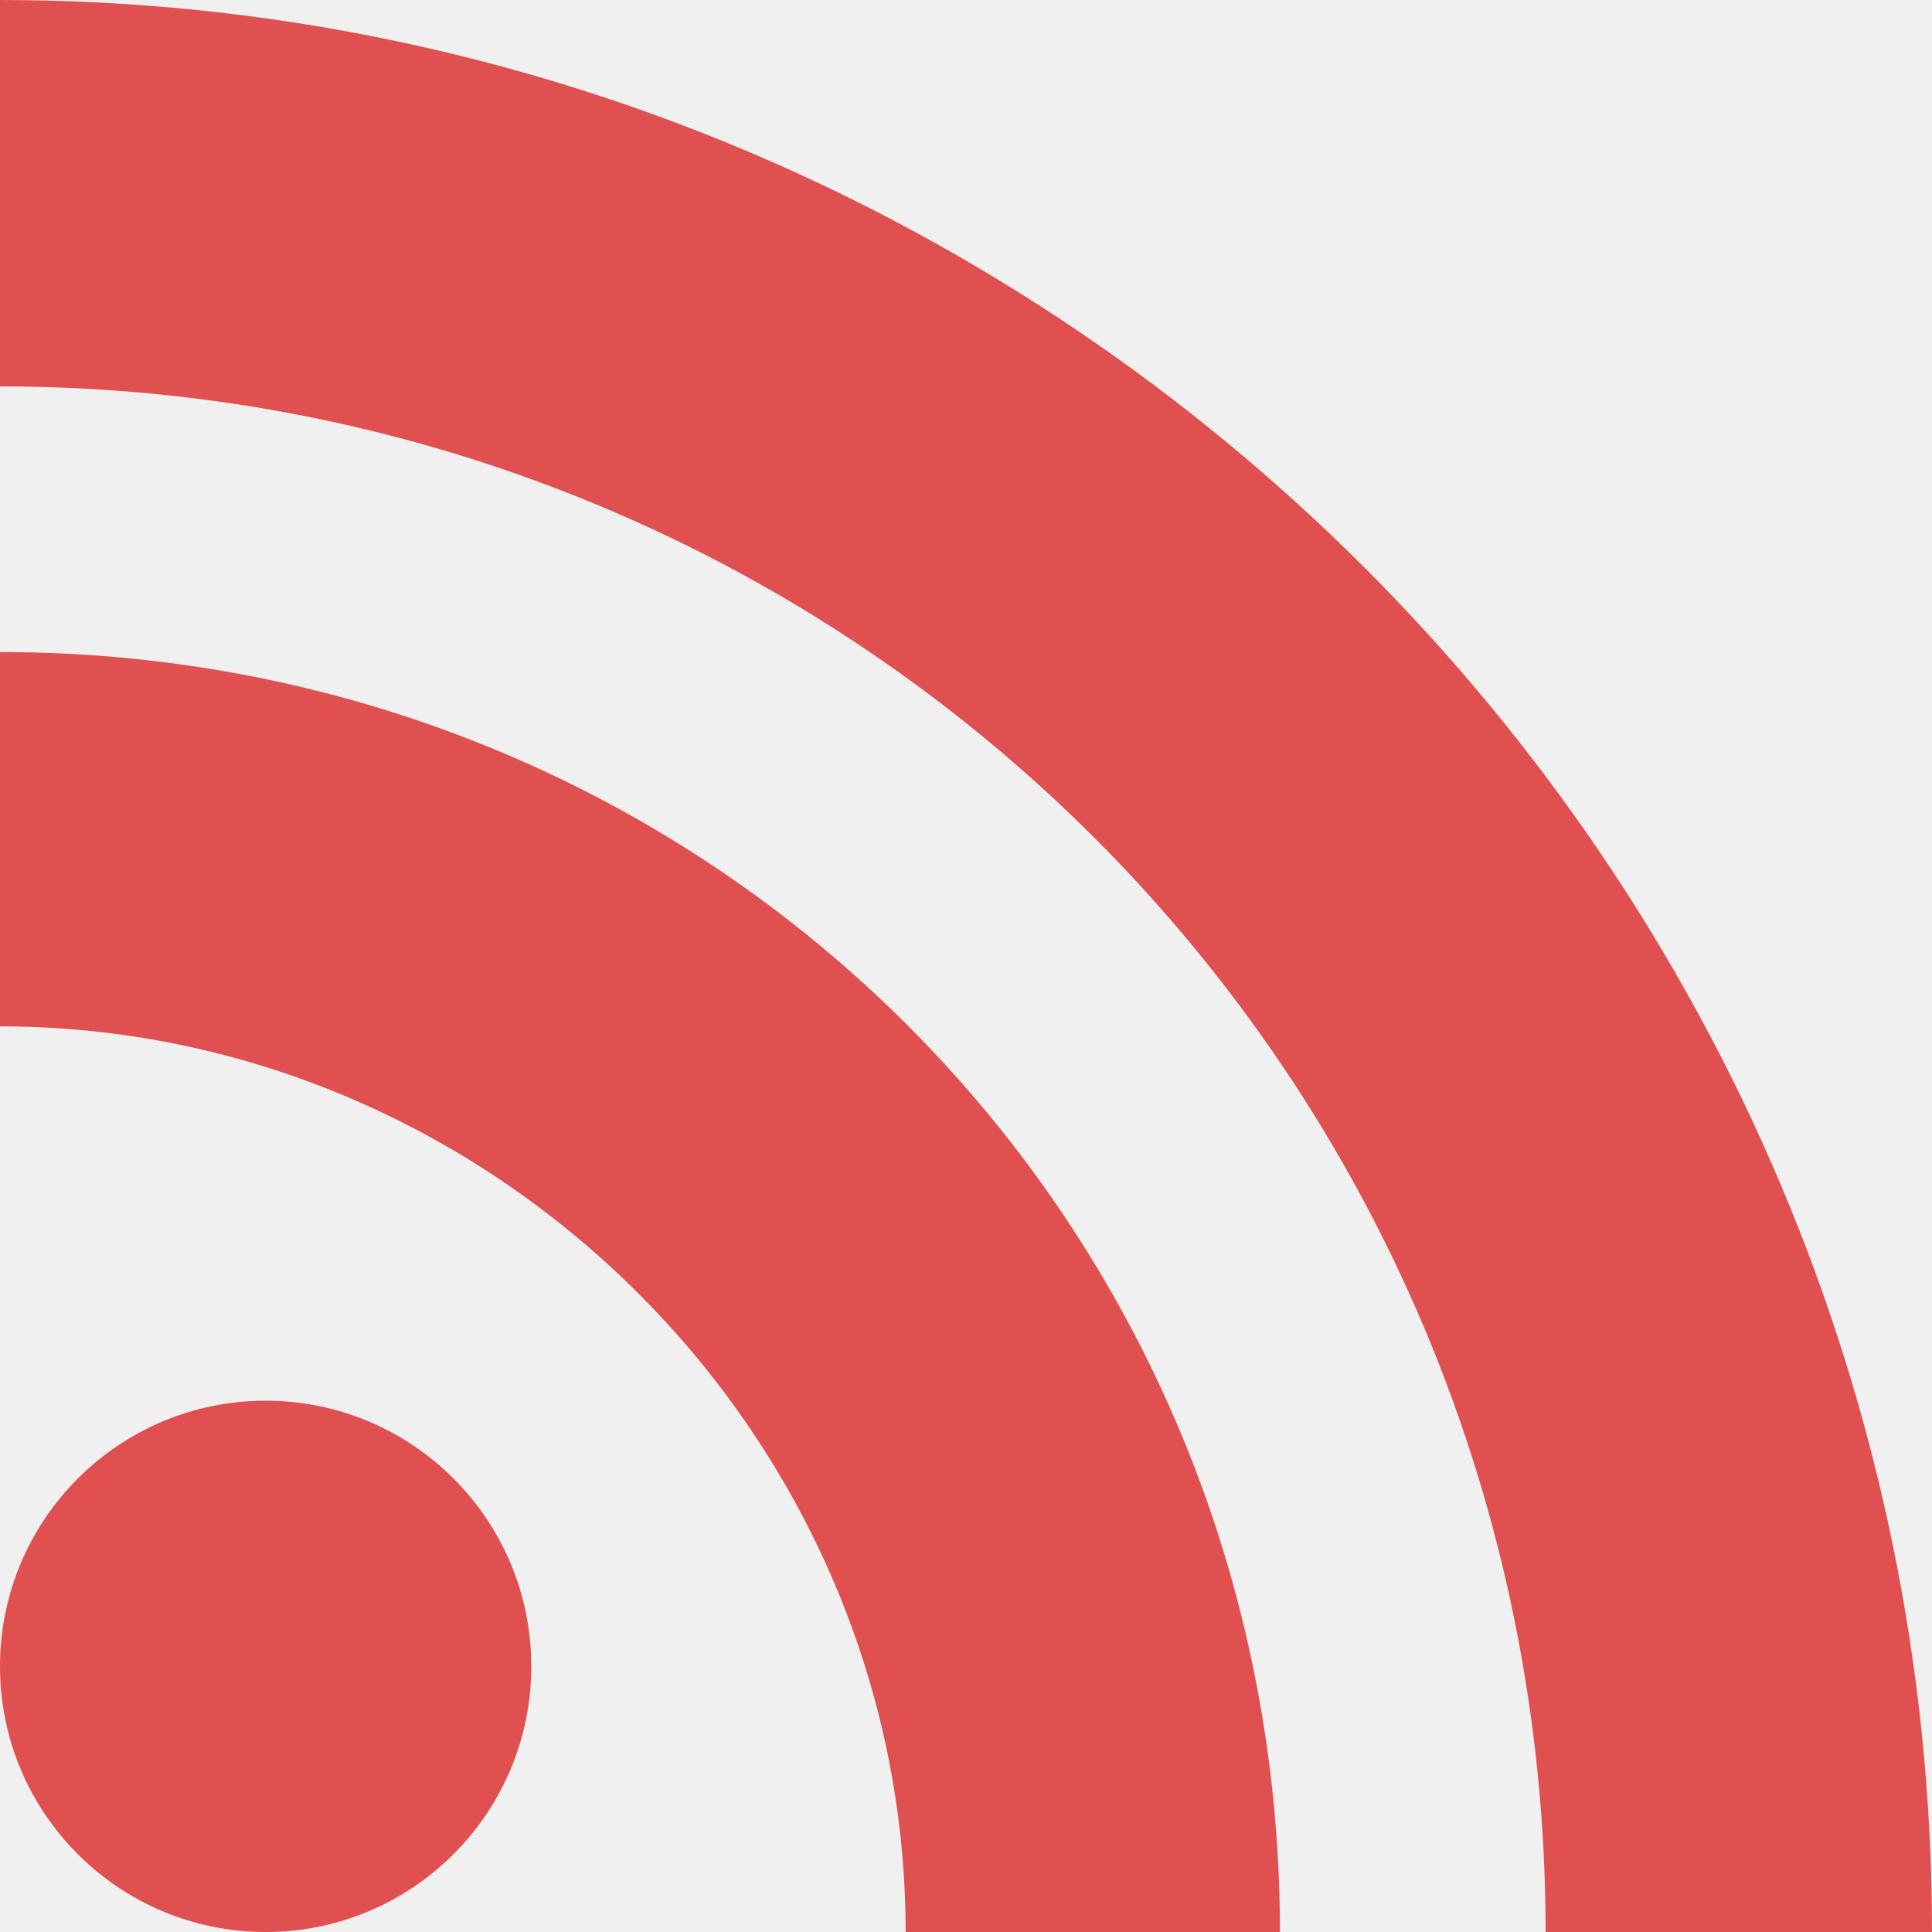
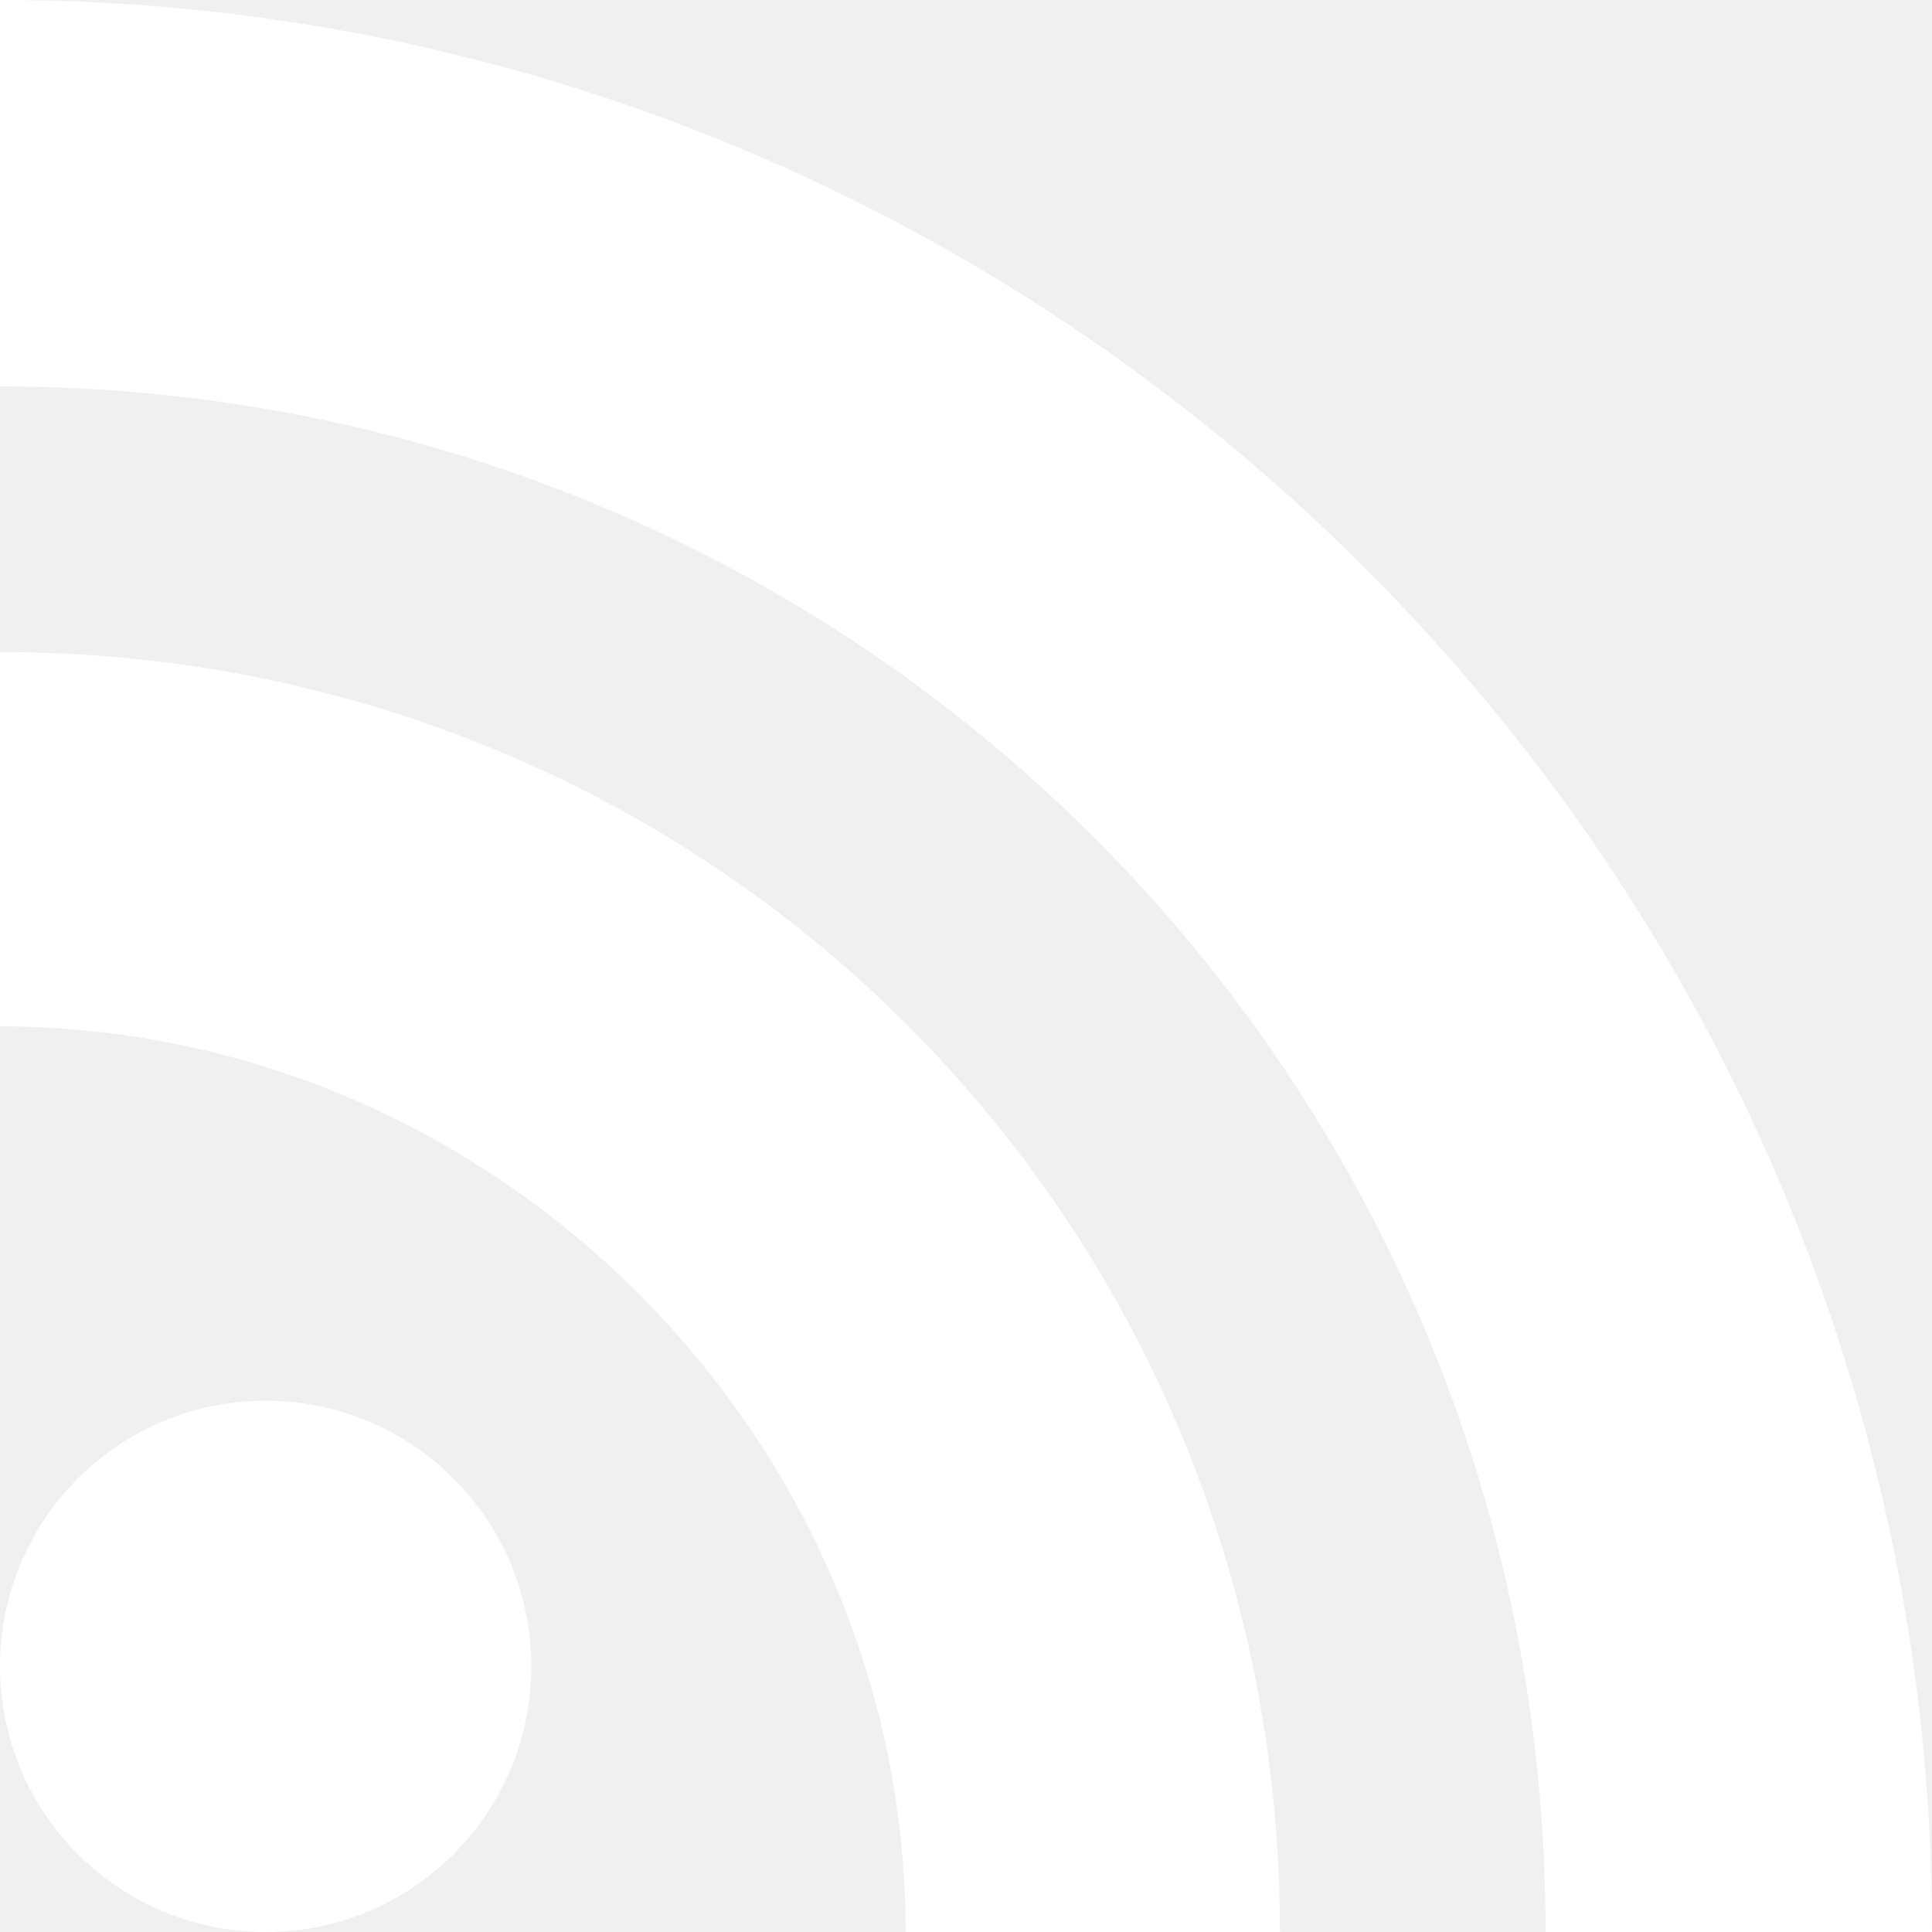
<svg xmlns="http://www.w3.org/2000/svg" version="1.1" width="32" height="32" viewBox="0 0 16 16">
-   <path fill="#e05050" d="M4.4 13.8c0 1.215-0.985 2.2-2.2 2.2s-2.2-0.985-2.2-2.2c0-1.215 0.985-2.2 2.2-2.2s2.2 0.985 2.2 2.2z" />
-   <path fill="#e05050" d="M10.6 16h-3.1c0-4.1-3.4-7.5-7.5-7.5v0-3.1c5.9 0 10.6 4.7 10.6 10.6z" />
-   <path fill="#e05050" d="M12.8 16c0-7.1-5.7-12.8-12.8-12.8v-3.2c8.8 0 16 7.2 16 16h-3.2z" />
+   <path fill="#ffffff" d="M4.4 13.8c0 1.215-0.985 2.2-2.2 2.2s-2.2-0.985-2.2-2.2c0-1.215 0.985-2.2 2.2-2.2s2.2 0.985 2.2 2.2z" />
+   <path fill="#ffffff" d="M10.6 16h-3.1c0-4.1-3.4-7.5-7.5-7.5v0-3.1c5.9 0 10.6 4.7 10.6 10.6z" />
+   <path fill="#ffffff" d="M12.8 16c0-7.1-5.7-12.8-12.8-12.8v-3.2c8.8 0 16 7.2 16 16h-3.2z" />
</svg>
